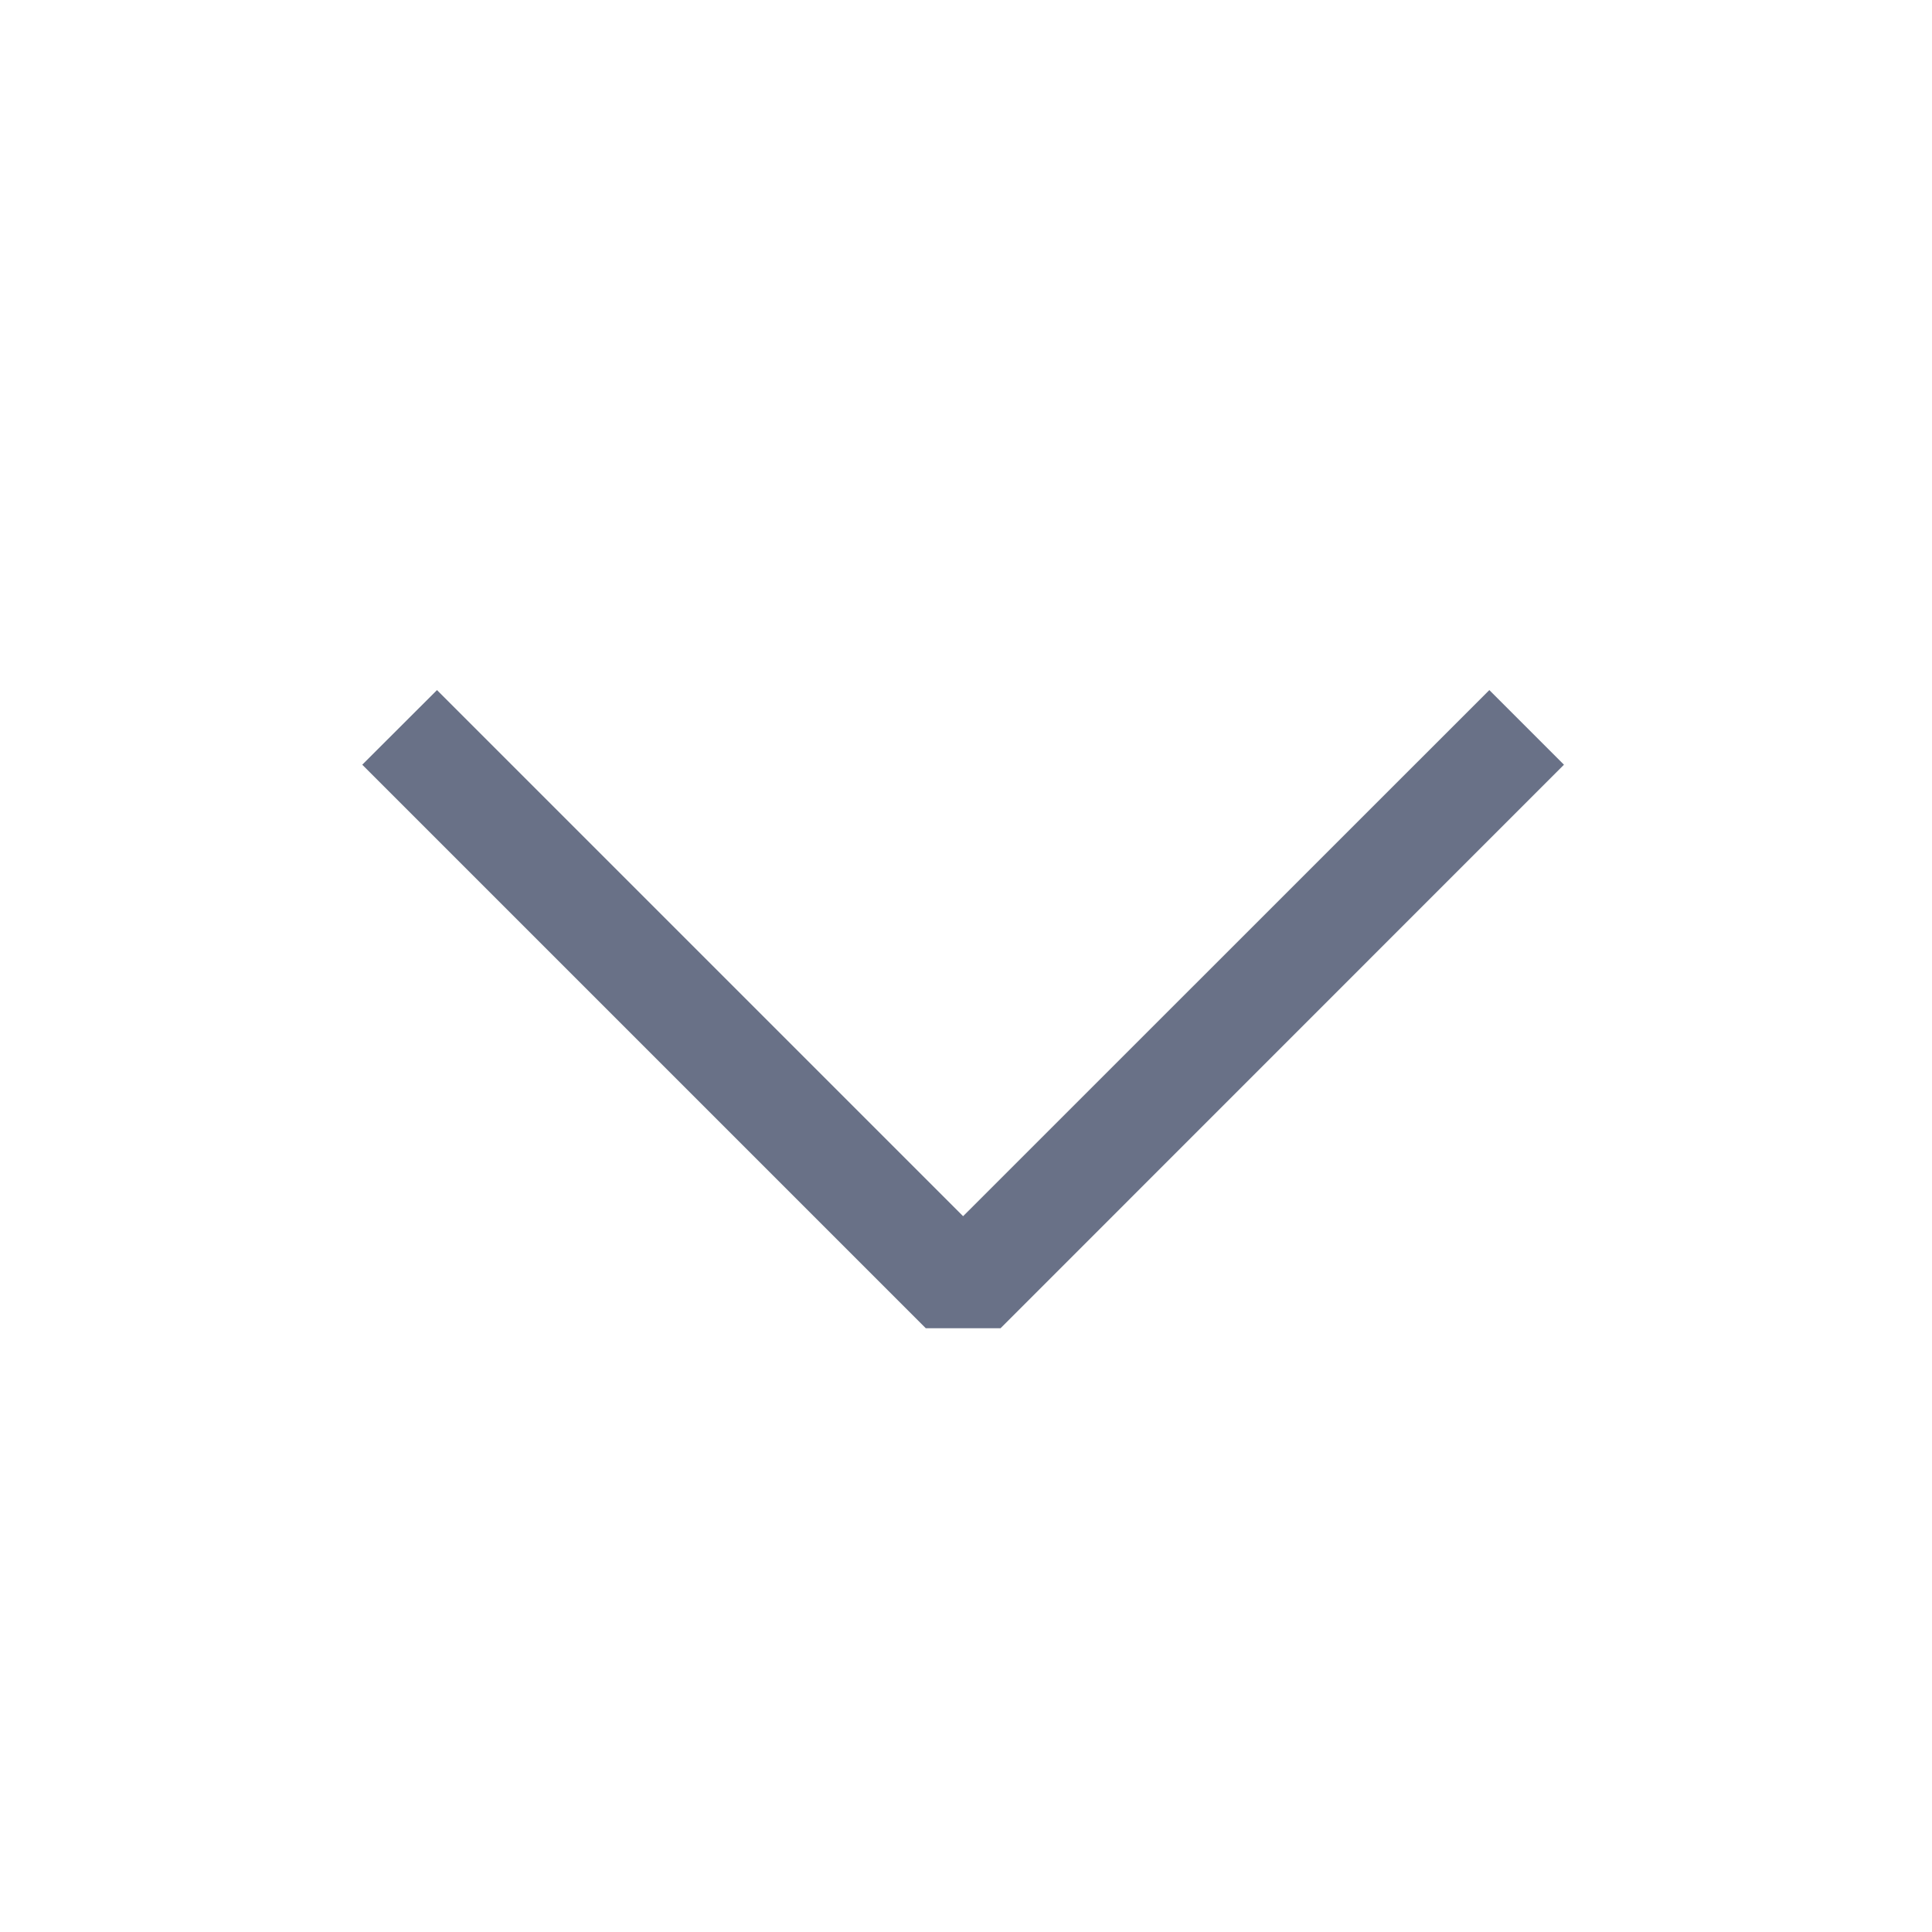
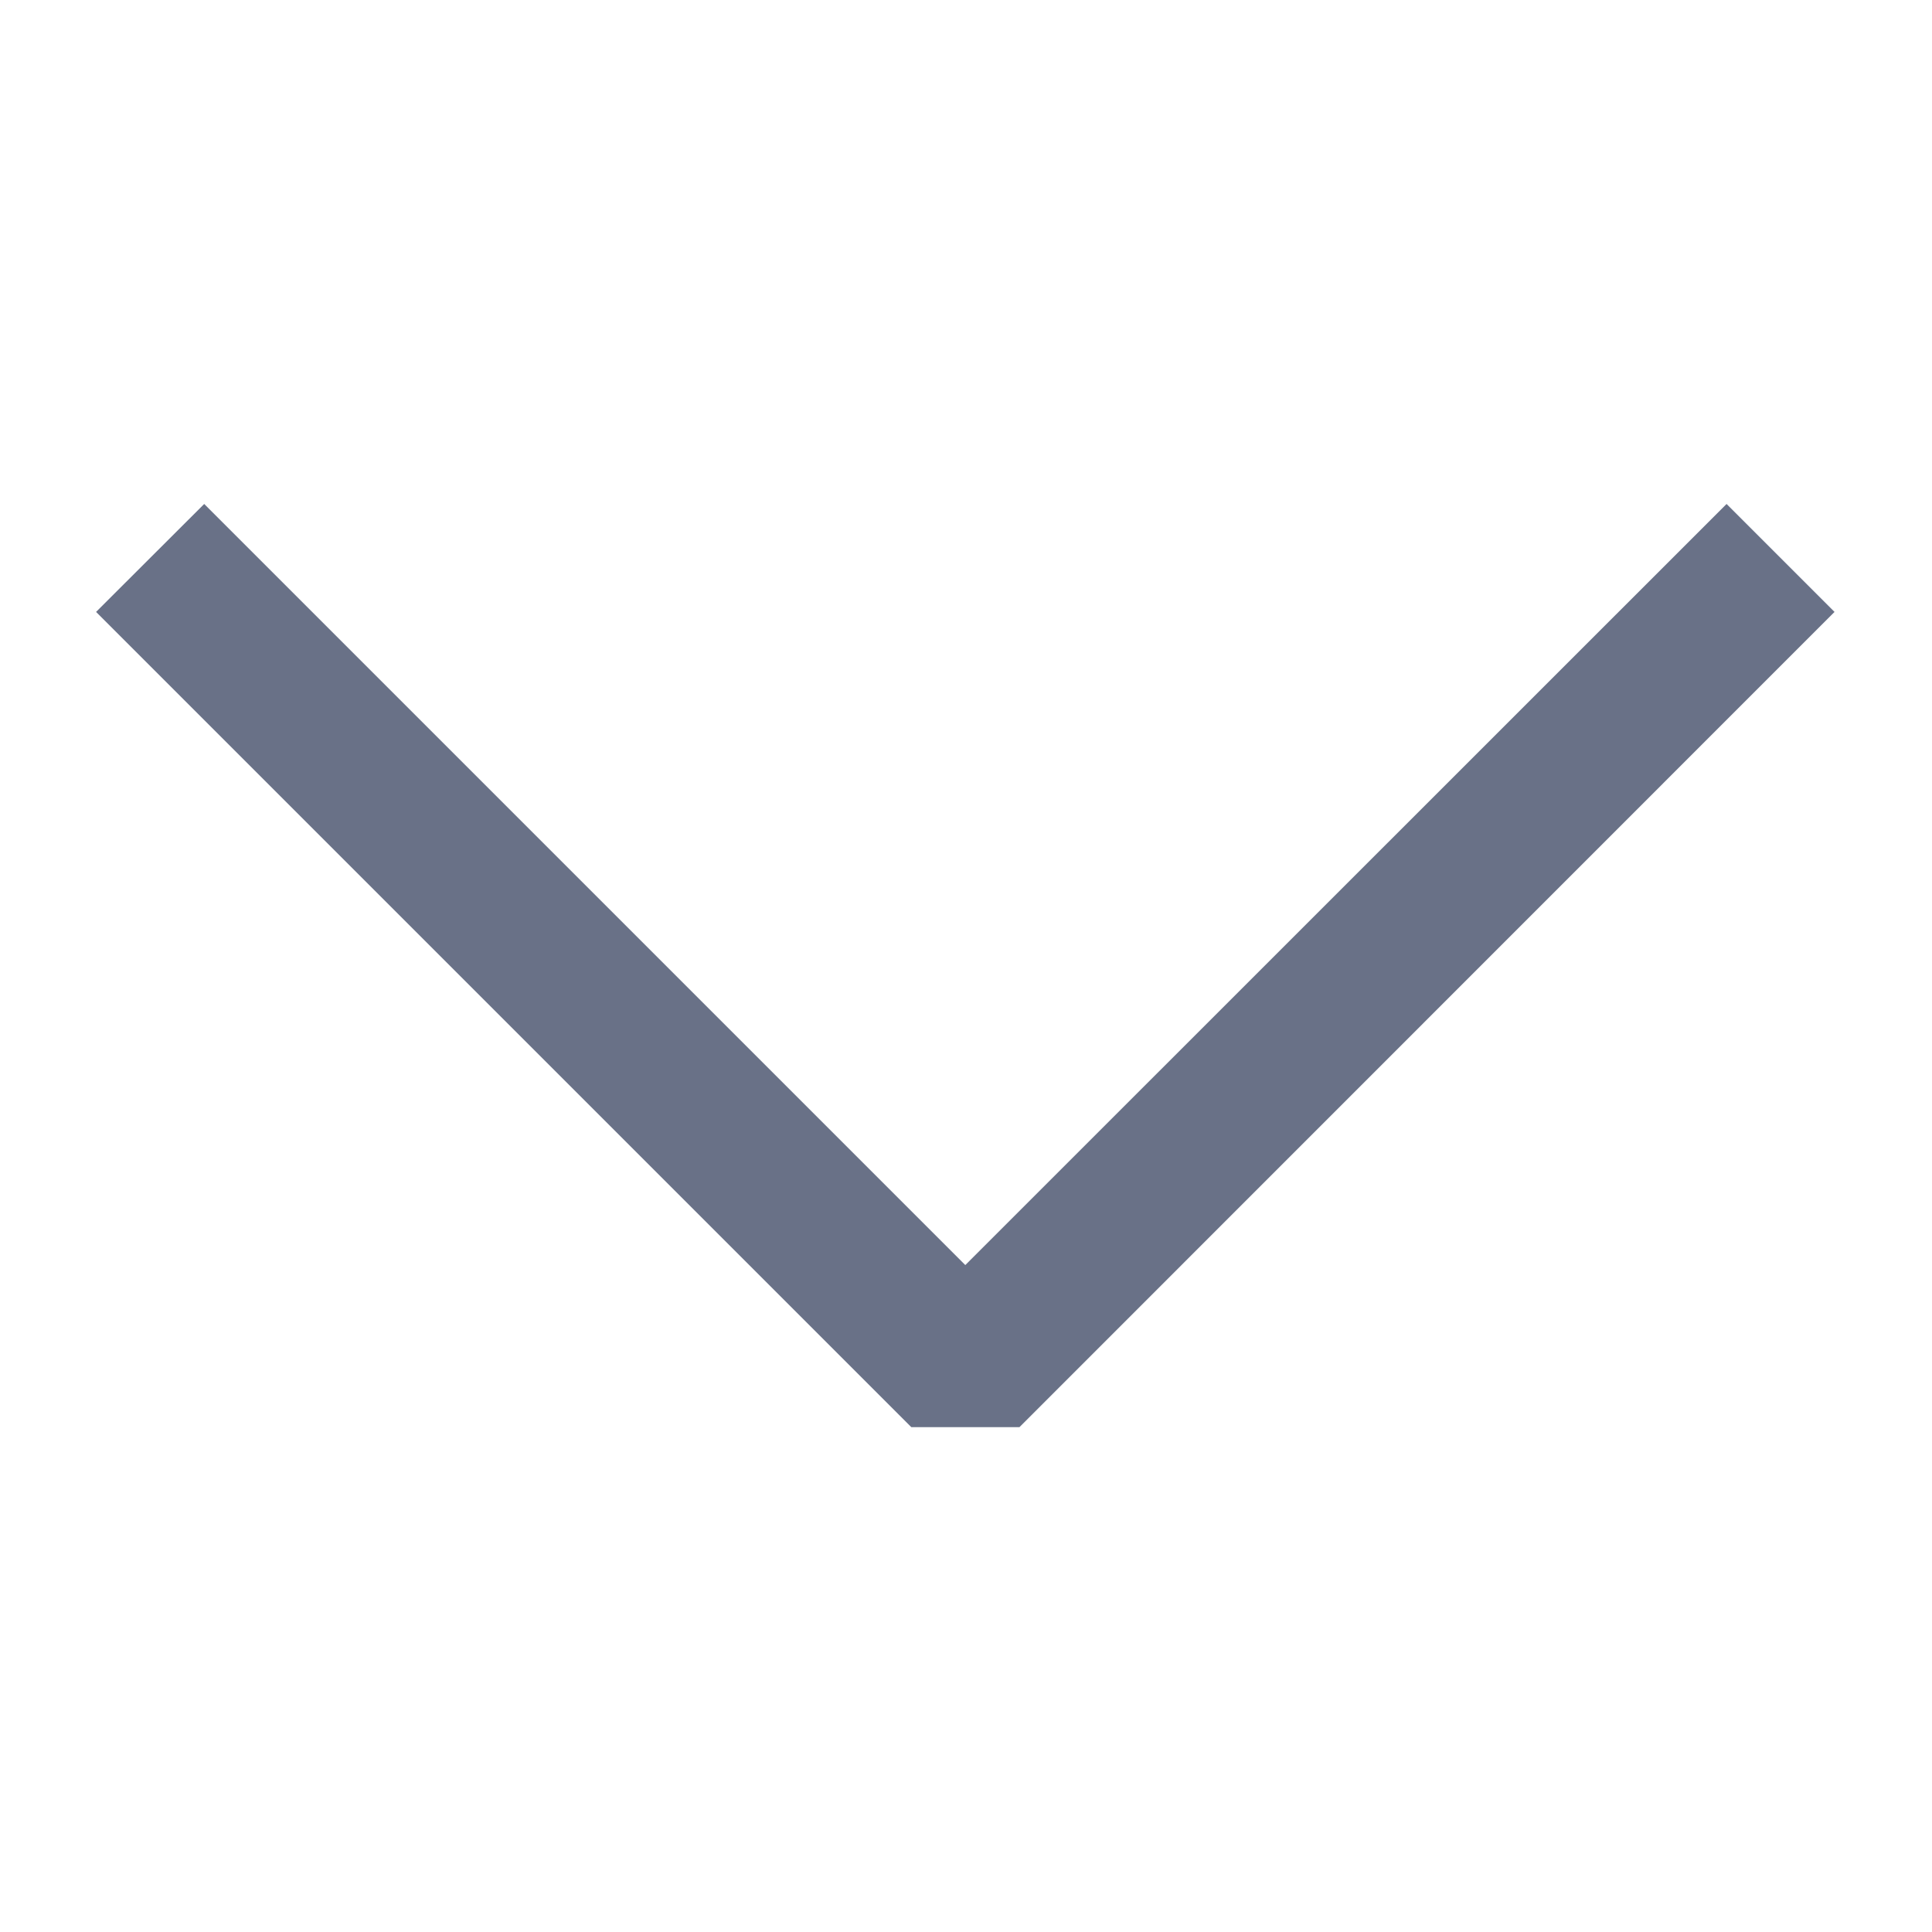
- <svg xmlns="http://www.w3.org/2000/svg" width="16" height="16" viewBox="0 0 16 16" fill="none">
+ <svg xmlns="http://www.w3.org/2000/svg" width="16" height="16" viewBox="2.45 2.83 11.06 11.06" fill="none">
  <path fill-rule="evenodd" clip-rule="evenodd" d="M7.976 10.072L12.334 5.715L12.952 6.333L8.286 11L7.667 11L3 6.333L3.619 5.715L7.976 10.072Z" fill="#697187" />
</svg>
